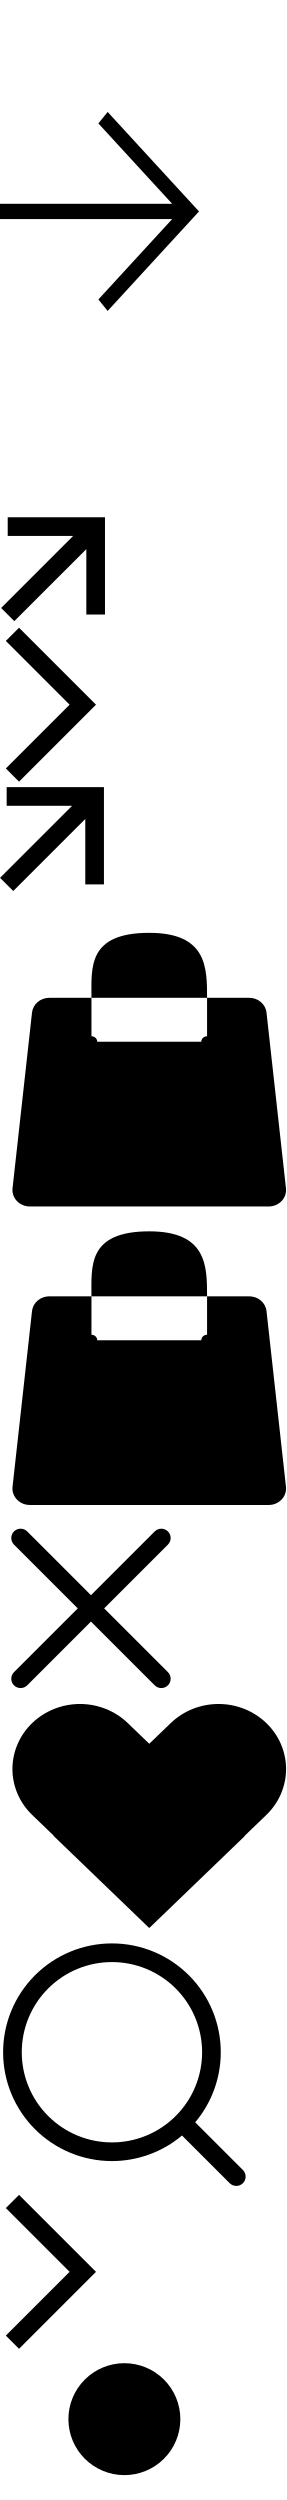
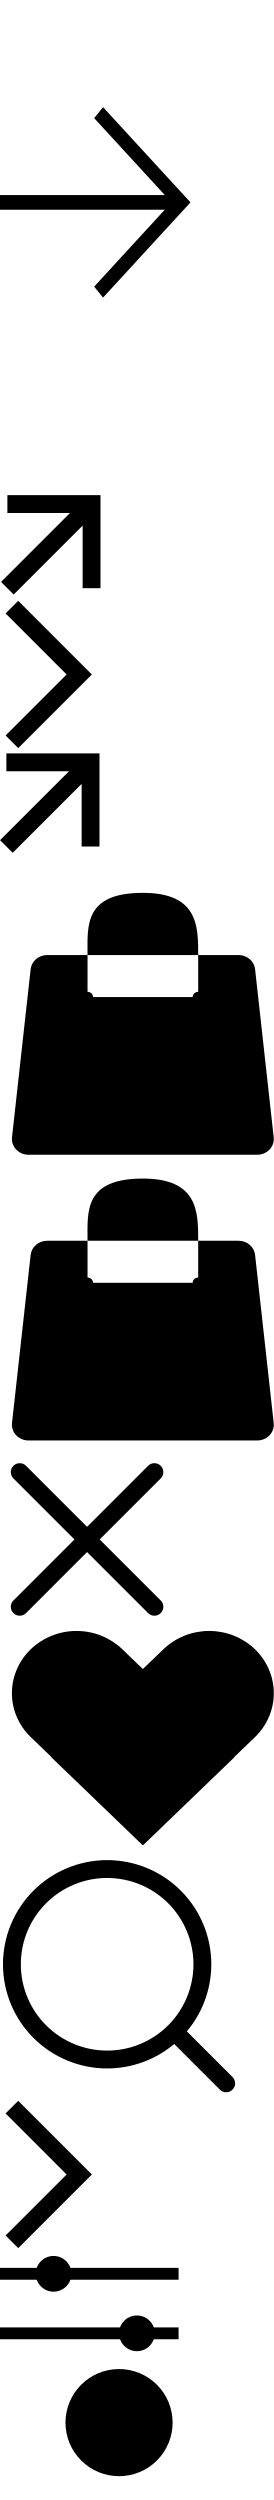
<svg xmlns="http://www.w3.org/2000/svg" xmlns:xlink="http://www.w3.org/1999/xlink">
  <symbol id="_icon-arrow" viewBox="0 0 9 9">
    <path d="M0.964 1.036H8.036M8.036 1.036V8.107M8.036 1.036L0.964 8.107" />
  </symbol>
  <use xlink:href="#_icon-arrow" width="9" height="9" y="0" />
  <view id="_icon-arrow-view" viewBox="0 0 9 9" />
  <symbol id="icon-arrow-sm" viewBox="0 0 16 16">
    <path d="M-3.22792e-07 7.385L13.842 7.385L7.91 0.923L8.655 -3.21044e-07L16 8L8.655 16L7.91 15.077L13.842 8.615L-3.7659e-07 8.615L-3.22792e-07 7.385Z" />
  </symbol>
  <use xlink:href="#icon-arrow-sm" width="16" height="16" y="9" />
  <view id="icon-arrow-sm-view" viewBox="0 9 16 16" />
  <symbol id="icon-arrow-up-2" viewBox="0 0 16 16">
    <g clip-path="url(#clip0_2749_10056)">
      <path d="M3.243 4.243H11.728M11.728 4.243V12.728M11.728 4.243L3.243 12.728" stroke-width="1.5" />
    </g>
    <defs>
      <clipPath id="clip0_2749_10056">
        <rect />
      </clipPath>
    </defs>
  </symbol>
  <use xlink:href="#icon-arrow-up-2" width="16" height="16" y="25" />
  <view id="icon-arrow-up-2-view" viewBox="0 25 16 16" />
  <symbol id="icon-arrow-up" viewBox="0 0 9 9">
    <path fill-rule="evenodd" clip-rule="evenodd" d="M5.88 2.09L0.62 2.09L0.62 0.59H8.441L8.441 8.411L6.941 8.411L6.941 3.151L1.15 8.941L0.089 7.881L5.88 2.09Z" />
  </symbol>
  <use xlink:href="#icon-arrow-up" width="9" height="9" y="41" />
  <view id="icon-arrow-up-view" viewBox="0 41 9 9" />
  <symbol id="icon-arrow-xs" viewBox="0 0 8 13">
    <path fill-rule="evenodd" clip-rule="evenodd" d="M1.53 12.844L0.47 11.783L5.596 6.657L0.47 1.53L1.53 0.47L7.717 6.657L1.53 12.844Z" />
  </symbol>
  <use xlink:href="#icon-arrow-xs" width="8" height="13" y="50" />
  <view id="icon-arrow-xs-view" viewBox="0 50 8 13" />
  <symbol id="icon-arrow" viewBox="0 0 11 11">
    <path fill-rule="evenodd" clip-rule="evenodd" d="M8.357 0.286L8.357 8.107H6.857V2.846L1.066 8.637L0.005 7.576L5.796 1.786L0.536 1.786L0.536 0.286L8.357 0.286Z" />
  </symbol>
  <use xlink:href="#icon-arrow" width="11" height="11" y="63" />
  <view id="icon-arrow-view" viewBox="0 63 11 11" />
  <symbol id="icon-basket" viewBox="0 0 24 24">
    <path d="M16.648 9.756V6.224C16.648 3.807 16.648 1 12 1C7.024 1 7.353 3.807 7.353 6.224V9.756M21.427 7.41L22.992 21.537C23.079 22.32 22.434 23 21.605 23H2.396C2.2 23 2.007 22.961 1.828 22.886C1.649 22.81 1.489 22.7 1.358 22.562C1.228 22.424 1.129 22.262 1.068 22.085C1.008 21.908 0.987 21.721 1.008 21.537L2.574 7.41C2.61 7.084 2.772 6.783 3.028 6.564C3.284 6.345 3.617 6.224 3.961 6.224H20.04C20.754 6.224 21.352 6.736 21.427 7.41ZM7.818 9.756C7.818 9.873 7.769 9.985 7.682 10.068C7.595 10.151 7.476 10.197 7.353 10.197C7.23 10.197 7.112 10.151 7.024 10.068C6.937 9.985 6.888 9.873 6.888 9.756C6.888 9.639 6.937 9.526 7.024 9.444C7.112 9.361 7.23 9.314 7.353 9.314C7.476 9.314 7.595 9.361 7.682 9.444C7.769 9.526 7.818 9.639 7.818 9.756ZM17.113 9.756C17.113 9.873 17.064 9.985 16.977 10.068C16.89 10.151 16.771 10.197 16.648 10.197C16.525 10.197 16.407 10.151 16.319 10.068C16.232 9.985 16.183 9.873 16.183 9.756C16.183 9.639 16.232 9.526 16.319 9.444C16.407 9.361 16.525 9.314 16.648 9.314C16.771 9.314 16.89 9.361 16.977 9.444C17.064 9.526 17.113 9.639 17.113 9.756Z" stroke-width="1.5" stroke-linecap="round" stroke-linejoin="round" />
  </symbol>
  <use xlink:href="#icon-basket" width="24" height="24" y="74" />
  <view id="icon-basket-view" viewBox="0 74 24 24" />
  <symbol id="icon-cart" viewBox="0 0 24 24">
    <path d="M16.648 9.756V6.224C16.648 3.807 16.648 1 12 1C7.024 1 7.353 3.807 7.353 6.224V9.756M21.427 7.41L22.992 21.537C23.079 22.32 22.434 23 21.605 23H2.396C2.2 23 2.007 22.961 1.828 22.886C1.649 22.81 1.489 22.7 1.358 22.562C1.228 22.424 1.129 22.262 1.068 22.085C1.008 21.908 0.987 21.721 1.008 21.537L2.574 7.41C2.61 7.084 2.772 6.783 3.028 6.564C3.284 6.345 3.617 6.224 3.961 6.224H20.04C20.754 6.224 21.352 6.736 21.427 7.41ZM7.818 9.756C7.818 9.873 7.769 9.985 7.682 10.068C7.595 10.151 7.476 10.197 7.353 10.197C7.23 10.197 7.112 10.151 7.024 10.068C6.937 9.985 6.888 9.873 6.888 9.756C6.888 9.639 6.937 9.526 7.024 9.444C7.112 9.361 7.23 9.314 7.353 9.314C7.476 9.314 7.595 9.361 7.682 9.444C7.769 9.526 7.818 9.639 7.818 9.756ZM17.113 9.756C17.113 9.873 17.064 9.985 16.977 10.068C16.89 10.151 16.771 10.197 16.648 10.197C16.525 10.197 16.407 10.151 16.319 10.068C16.232 9.985 16.183 9.873 16.183 9.756C16.183 9.639 16.232 9.526 16.319 9.444C16.407 9.361 16.525 9.314 16.648 9.314C16.771 9.314 16.89 9.361 16.977 9.444C17.064 9.526 17.113 9.639 17.113 9.756Z" stroke-width="1.5" stroke-linecap="round" stroke-linejoin="round" />
  </symbol>
  <use xlink:href="#icon-cart" width="24" height="24" y="98" />
  <view id="icon-cart-view" viewBox="0 98 24 24" />
  <symbol id="icon-close" viewBox="0 0 14 14">
    <path fill-rule="evenodd" clip-rule="evenodd" d="M13.501 1.127C13.794 1.419 13.794 1.894 13.501 2.187L8.374 7.314L13.501 12.44C13.794 12.733 13.794 13.208 13.501 13.501C13.208 13.794 12.733 13.794 12.44 13.501L7.313 8.374L2.187 13.501C1.894 13.794 1.419 13.794 1.126 13.501C0.833 13.208 0.833 12.733 1.126 12.44L6.253 7.314L1.126 2.187C0.833 1.894 0.833 1.419 1.126 1.127C1.419 0.834 1.894 0.834 2.187 1.127L7.313 6.253L12.44 1.127C12.733 0.834 13.208 0.834 13.501 1.127Z" />
  </symbol>
  <use xlink:href="#icon-close" width="14" height="14" y="122" />
  <view id="icon-close-view" viewBox="0 122 14 14" />
  <symbol id="icon-fav" viewBox="0 0 24 20">
    <path d="M2.591 2.531C3.095 2.046 3.693 1.661 4.352 1.398C5.01 1.135 5.716 1 6.429 1C7.142 1 7.848 1.135 8.506 1.398C9.165 1.661 9.763 2.046 10.268 2.531L12 4.199L13.733 2.531C14.751 1.551 16.132 1 17.572 1C19.011 1 20.392 1.551 21.41 2.532C22.428 3.512 23 4.842 23 6.228C23 7.615 22.428 8.944 21.41 9.924L19.677 11.592L19.692 11.607L12.016 19L12 18.985L11.985 19L4.308 11.607L4.323 11.592L2.591 9.924C2.086 9.439 1.686 8.863 1.413 8.228C1.14 7.594 1 6.914 1 6.228C1 5.541 1.14 4.861 1.413 4.227C1.686 3.593 2.086 3.016 2.591 2.531Z" stroke-width="1.5" stroke-linejoin="round" />
  </symbol>
  <use xlink:href="#icon-fav" width="24" height="20" y="136" />
  <view id="icon-fav-view" viewBox="0 136 24 20" />
  <symbol id="icon-search" viewBox="0 0 20 20">
    <path fill-rule="evenodd" clip-rule="evenodd" d="M5.651 0.916C6.713 0.476 7.851 0.25 9 0.25C10.149 0.25 11.287 0.476 12.348 0.916C13.41 1.356 14.374 2 15.187 2.813C16 3.625 16.644 4.59 17.084 5.652C17.524 6.713 17.75 7.851 17.75 9C17.75 10.149 17.524 11.287 17.084 12.349C16.74 13.179 16.271 13.949 15.695 14.634L19.53 18.47C19.823 18.763 19.823 19.238 19.53 19.53C19.237 19.823 18.762 19.823 18.469 19.53L14.634 15.695C13.063 17.017 11.069 17.75 9 17.75C6.679 17.75 4.453 16.828 2.812 15.187C1.171 13.546 0.25 11.321 0.25 9C0.25 6.679 1.171 4.454 2.812 2.813C3.625 2 4.59 1.356 5.651 0.916ZM9 1.75C8.048 1.75 7.105 1.937 6.225 2.302C5.346 2.666 4.546 3.2 3.873 3.873C2.513 5.233 1.75 7.077 1.75 9C1.75 10.923 2.513 12.767 3.873 14.127C5.233 15.486 7.077 16.25 9 16.25C10.923 16.25 12.767 15.486 14.126 14.127C14.8 13.454 15.334 12.654 15.698 11.775C16.062 10.895 16.25 9.952 16.25 9C16.25 8.048 16.062 7.105 15.698 6.226C15.334 5.346 14.8 4.547 14.126 3.873C13.453 3.2 12.654 2.666 11.774 2.302C10.895 1.937 9.952 1.75 9 1.75Z" />
  </symbol>
  <use xlink:href="#icon-search" width="20" height="20" y="156" />
  <view id="icon-search-view" viewBox="0 156 20 20" />
  <symbol id="icon-slider-arrow" viewBox="0 0 8 13">
    <path fill-rule="evenodd" clip-rule="evenodd" d="M1.53 12.844L0.47 11.783L5.596 6.657L0.47 1.53L1.53 0.469L7.718 6.657L1.53 12.844Z" />
  </symbol>
  <use xlink:href="#icon-slider-arrow" width="8" height="13" y="176" />
  <view id="icon-slider-arrow-view" viewBox="0 176 8 13" />
+   <symbol id="icon-sort" viewBox="0 0 15 9">
+     <path fill-rule="evenodd" clip-rule="evenodd" d="M15 2.5H0V1.5H15V2.5Z" />
+     <path fill-rule="evenodd" clip-rule="evenodd" d="M15 7.5H0V6.5H15V7.5Z" />
+     <path d="M6 2C6 2.828 5.328 3.5 4.5 3.5C3.672 3.5 3 2.828 3 2C3 1.172 3.672 0.5 4.5 0.5C5.328 0.5 6 1.172 6 2Z" />
+     <path d="M13 7C13 7.828 12.328 8.5 11.5 8.5C10.672 8.5 10 7.828 10 7C10 6.172 10.672 5.5 11.5 5.5C12.328 5.5 13 6.172 13 7Z" />
+   </symbol>
+   <use xlink:href="#icon-sort" width="15" height="9" y="189" />
+   <view id="icon-sort-view" viewBox="0 189 15 9" />
  <symbol id="icon-user" viewBox="0 0 20 22">
    <path d="M4.578 14.482C3.163 15.324 -0.547 17.044 1.713 19.197C2.816 20.248 4.045 21 5.59 21H14.408C15.954 21 17.183 20.248 18.286 19.197C20.546 17.044 16.836 15.324 15.421 14.482C13.779 13.512 11.906 13 9.999 13C8.092 13 6.22 13.512 4.578 14.482ZM14.5 5.5C14.5 6.693 14.026 7.838 13.182 8.682C12.338 9.526 11.193 10 10 10C8.806 10 7.662 9.526 6.818 8.682C5.974 7.838 5.5 6.693 5.5 5.5C5.5 4.307 5.974 3.162 6.818 2.318C7.662 1.474 8.806 1 10 1C11.193 1 12.338 1.474 13.182 2.318C14.026 3.162 14.5 4.307 14.5 5.5Z" stroke-width="1.5" stroke-linecap="round" stroke-linejoin="round" />
  </symbol>
-   <use xlink:href="#icon-user" width="20" height="22" y="189" />
-   <view id="icon-user-view" viewBox="0 189 20 22" />
+   <use xlink:href="#icon-user" width="20" height="22" y="198" />
+   <view id="icon-user-view" viewBox="0 198 20 22" />
</svg>
